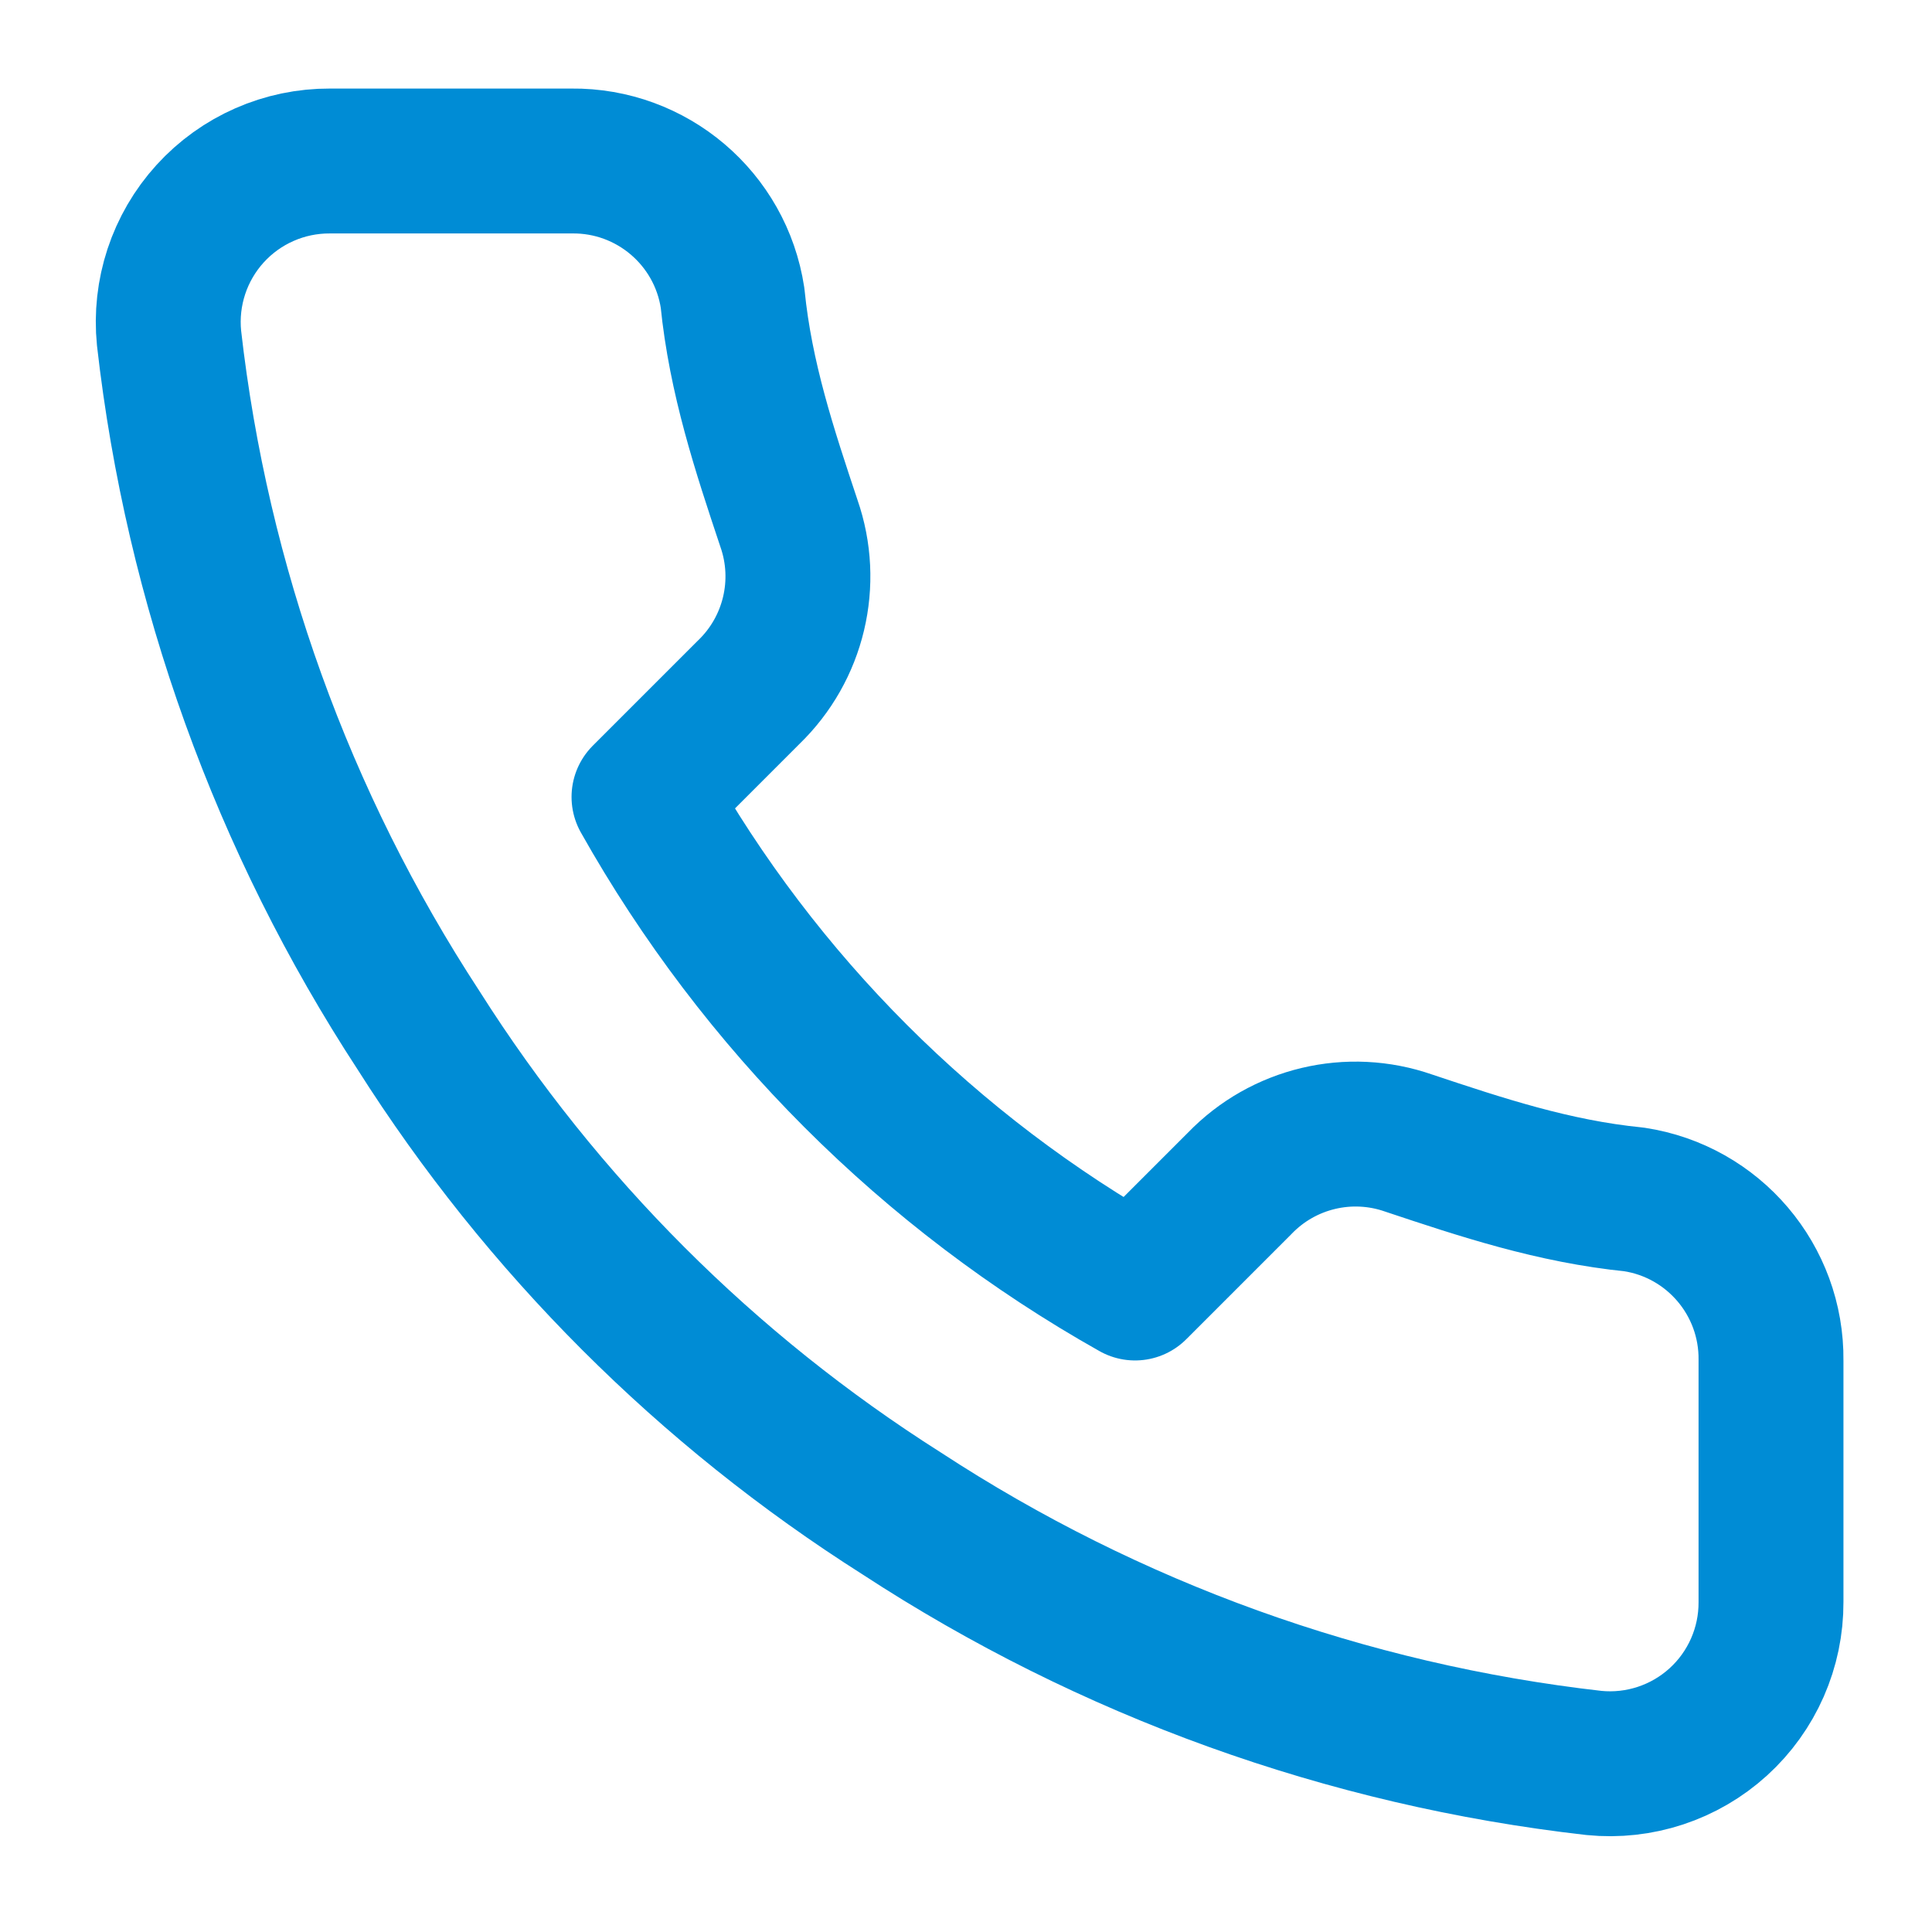
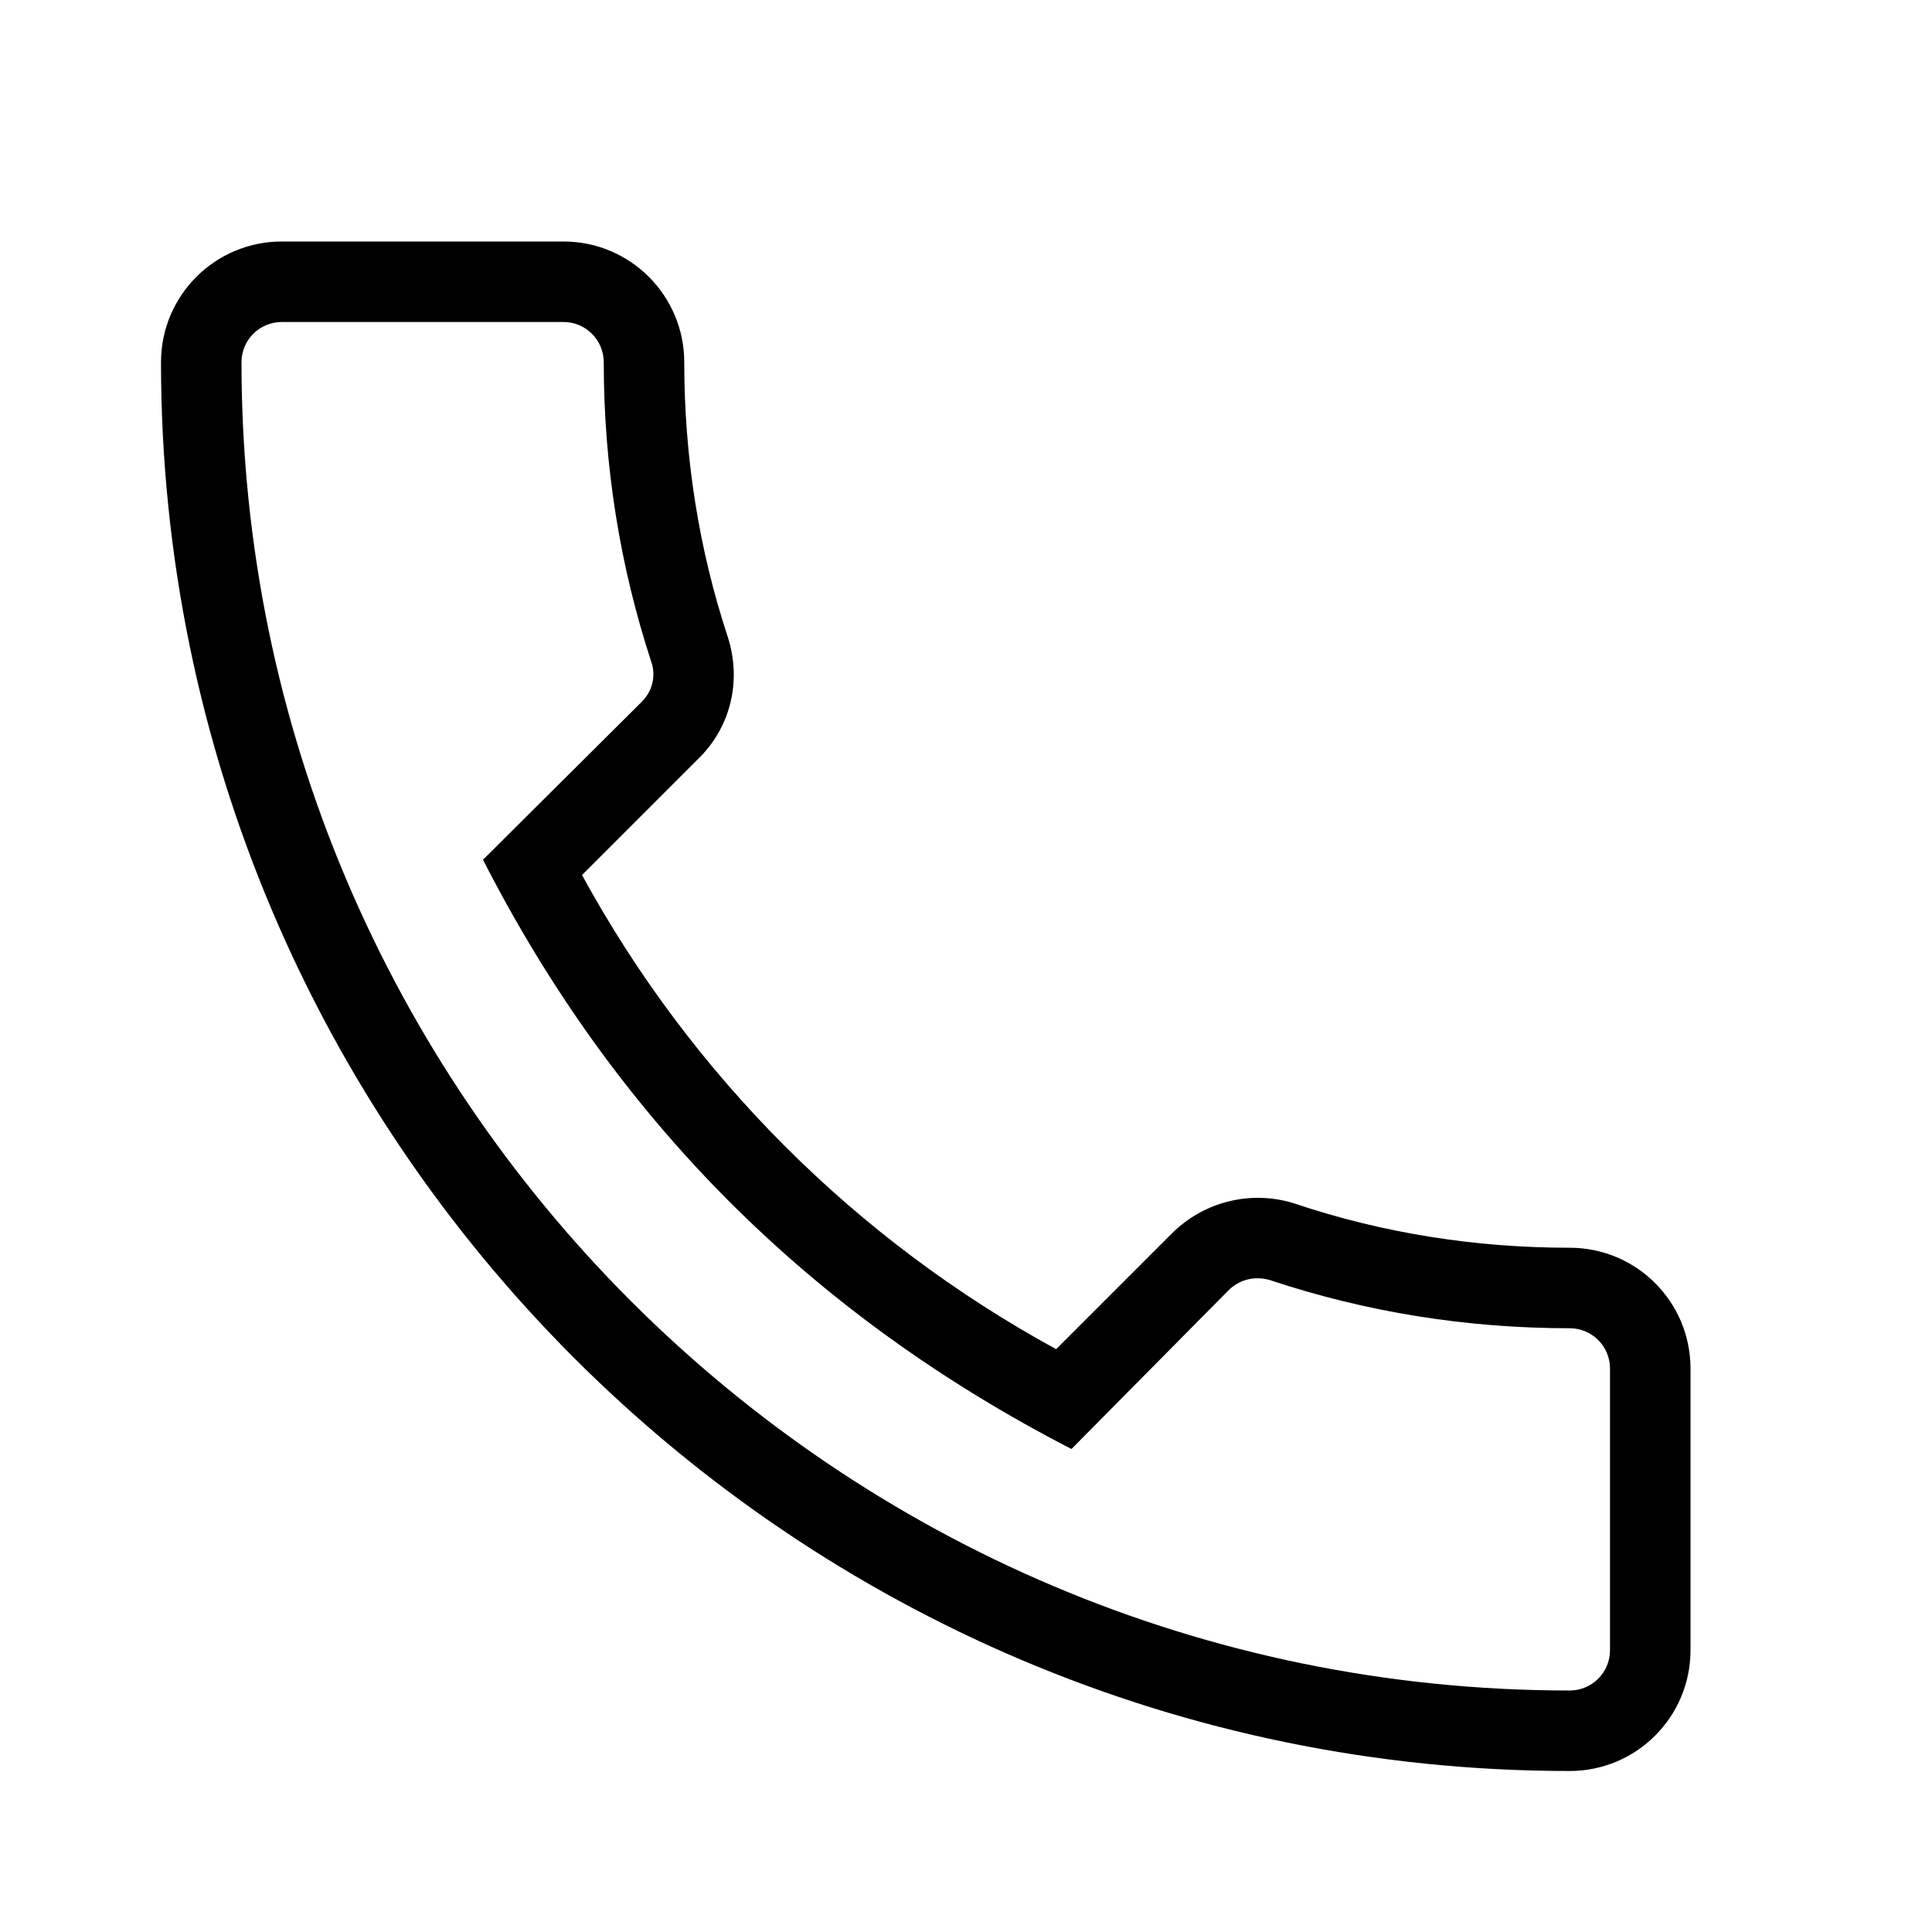
- <svg xmlns="http://www.w3.org/2000/svg" viewBox="0 0 24 24" fill="none" stroke="#008cd5" stroke-width="1.8" stroke-linecap="round" stroke-linejoin="round">
-   <path d="M22 16.9v3a2 2 0 0 1-2.2 2 19.8 19.8 0 0 1-8.6-3.1 19.4 19.4 0 0 1-6-6A19.8 19.8 0 0 1 2.1 4.2 2 2 0 0 1 4.1 2h3a2 2 0 0 1 2 1.7c.1 1 .4 1.9.7 2.8a2 2 0 0 1-.5 2.1L8 9.9a16 16 0 0 0 6.1 6.1l1.3-1.3a2 2 0 0 1 2.1-.5c.9.3 1.8.6 2.8.7A2 2 0 0 1 22 16.9z" />
+ <svg xmlns="http://www.w3.org/2000/svg" width="1em" height="1em" viewBox="0 0 24 24">
+   <path fill="currentColor" d="M19.5 22a1.5 1.5 0 0 0 1.5-1.5V17a1.5 1.5 0 0 0-1.5-1.5c-1.17 0-2.32-.18-3.42-.55a1.51 1.51 0 0 0-1.52.37l-1.44 1.44a14.77 14.77 0 0 1-5.89-5.89l1.43-1.43c.41-.39.56-.97.38-1.53c-.36-1.09-.54-2.24-.54-3.41A1.5 1.5 0 0 0 7 3H3.5A1.5 1.5 0 0 0 2 4.5C2 14.15 9.85 22 19.5 22M3.5 4H7a.5.5 0 0 1 .5.5c0 1.28.2 2.53.59 3.72c.05.14.04.34-.12.5L6 10.68c1.65 3.23 4.07 5.65 7.31 7.32l1.95-1.97c.14-.14.33-.18.51-.13c1.2.4 2.45.6 3.73.6a.5.5 0 0 1 .5.5v3.5a.5.5 0 0 1-.5.5C10.4 21 3 13.6 3 4.5a.5.5 0 0 1 .5-.5" />
</svg>
